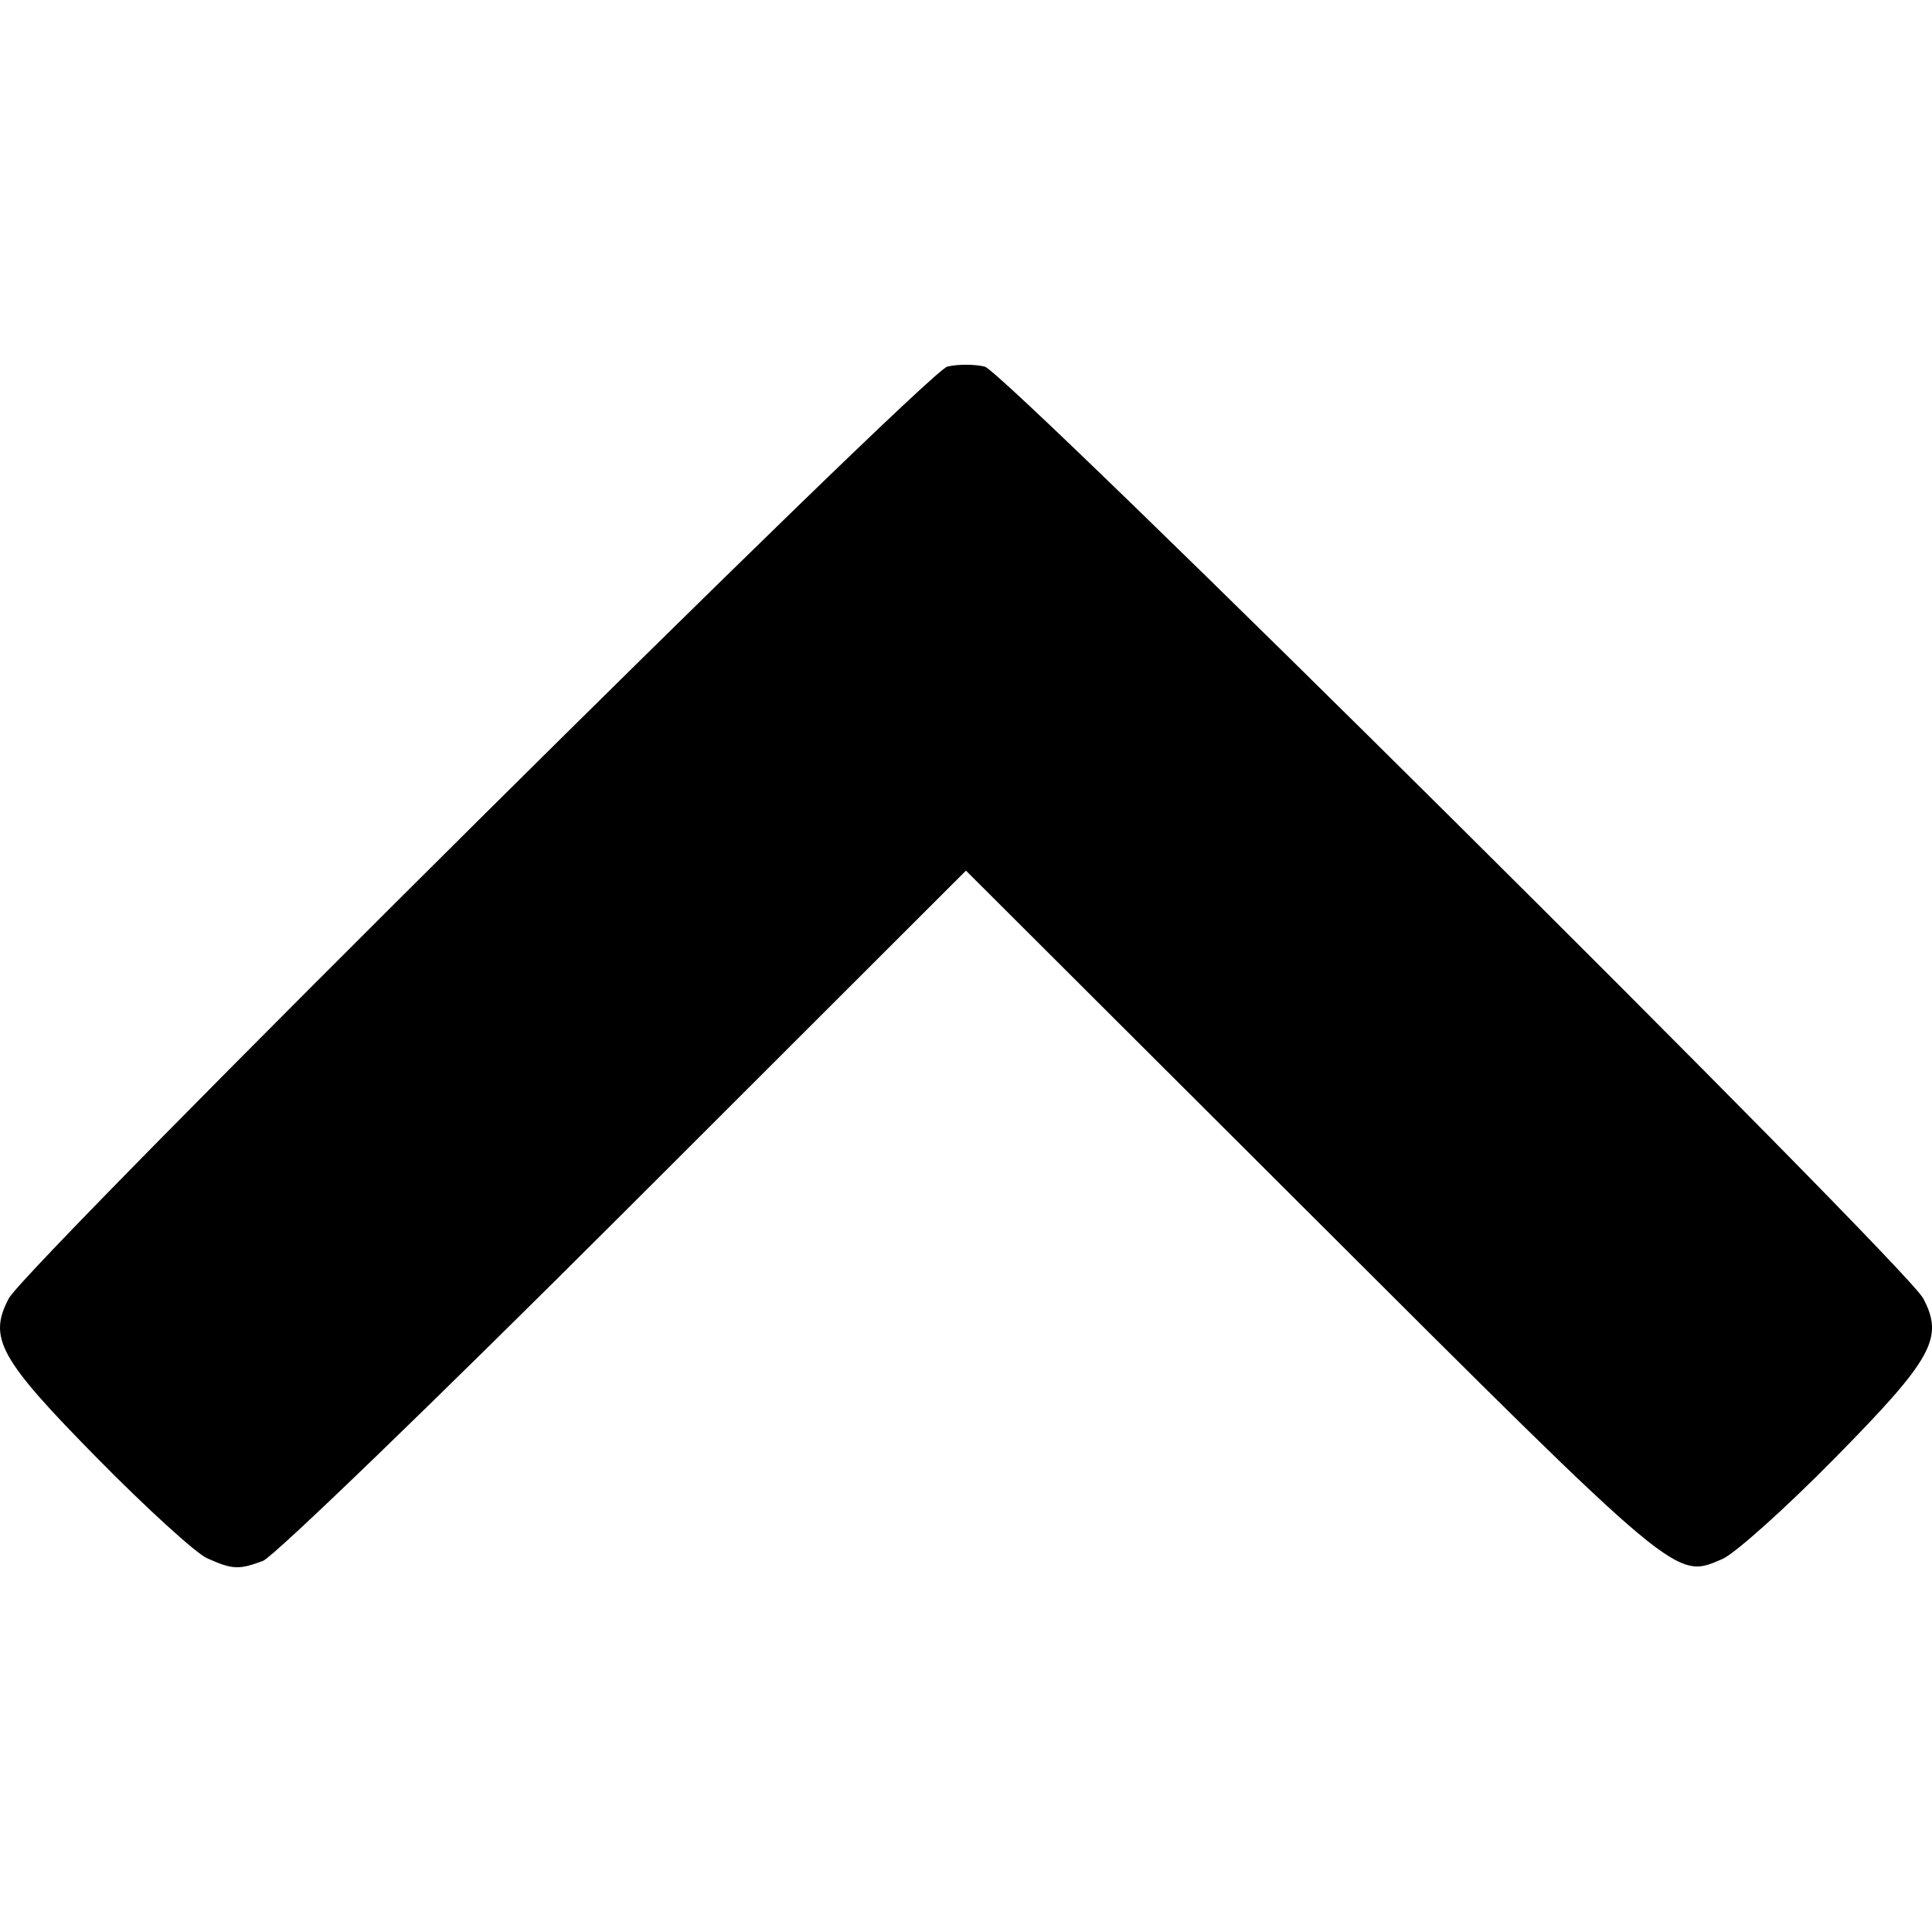
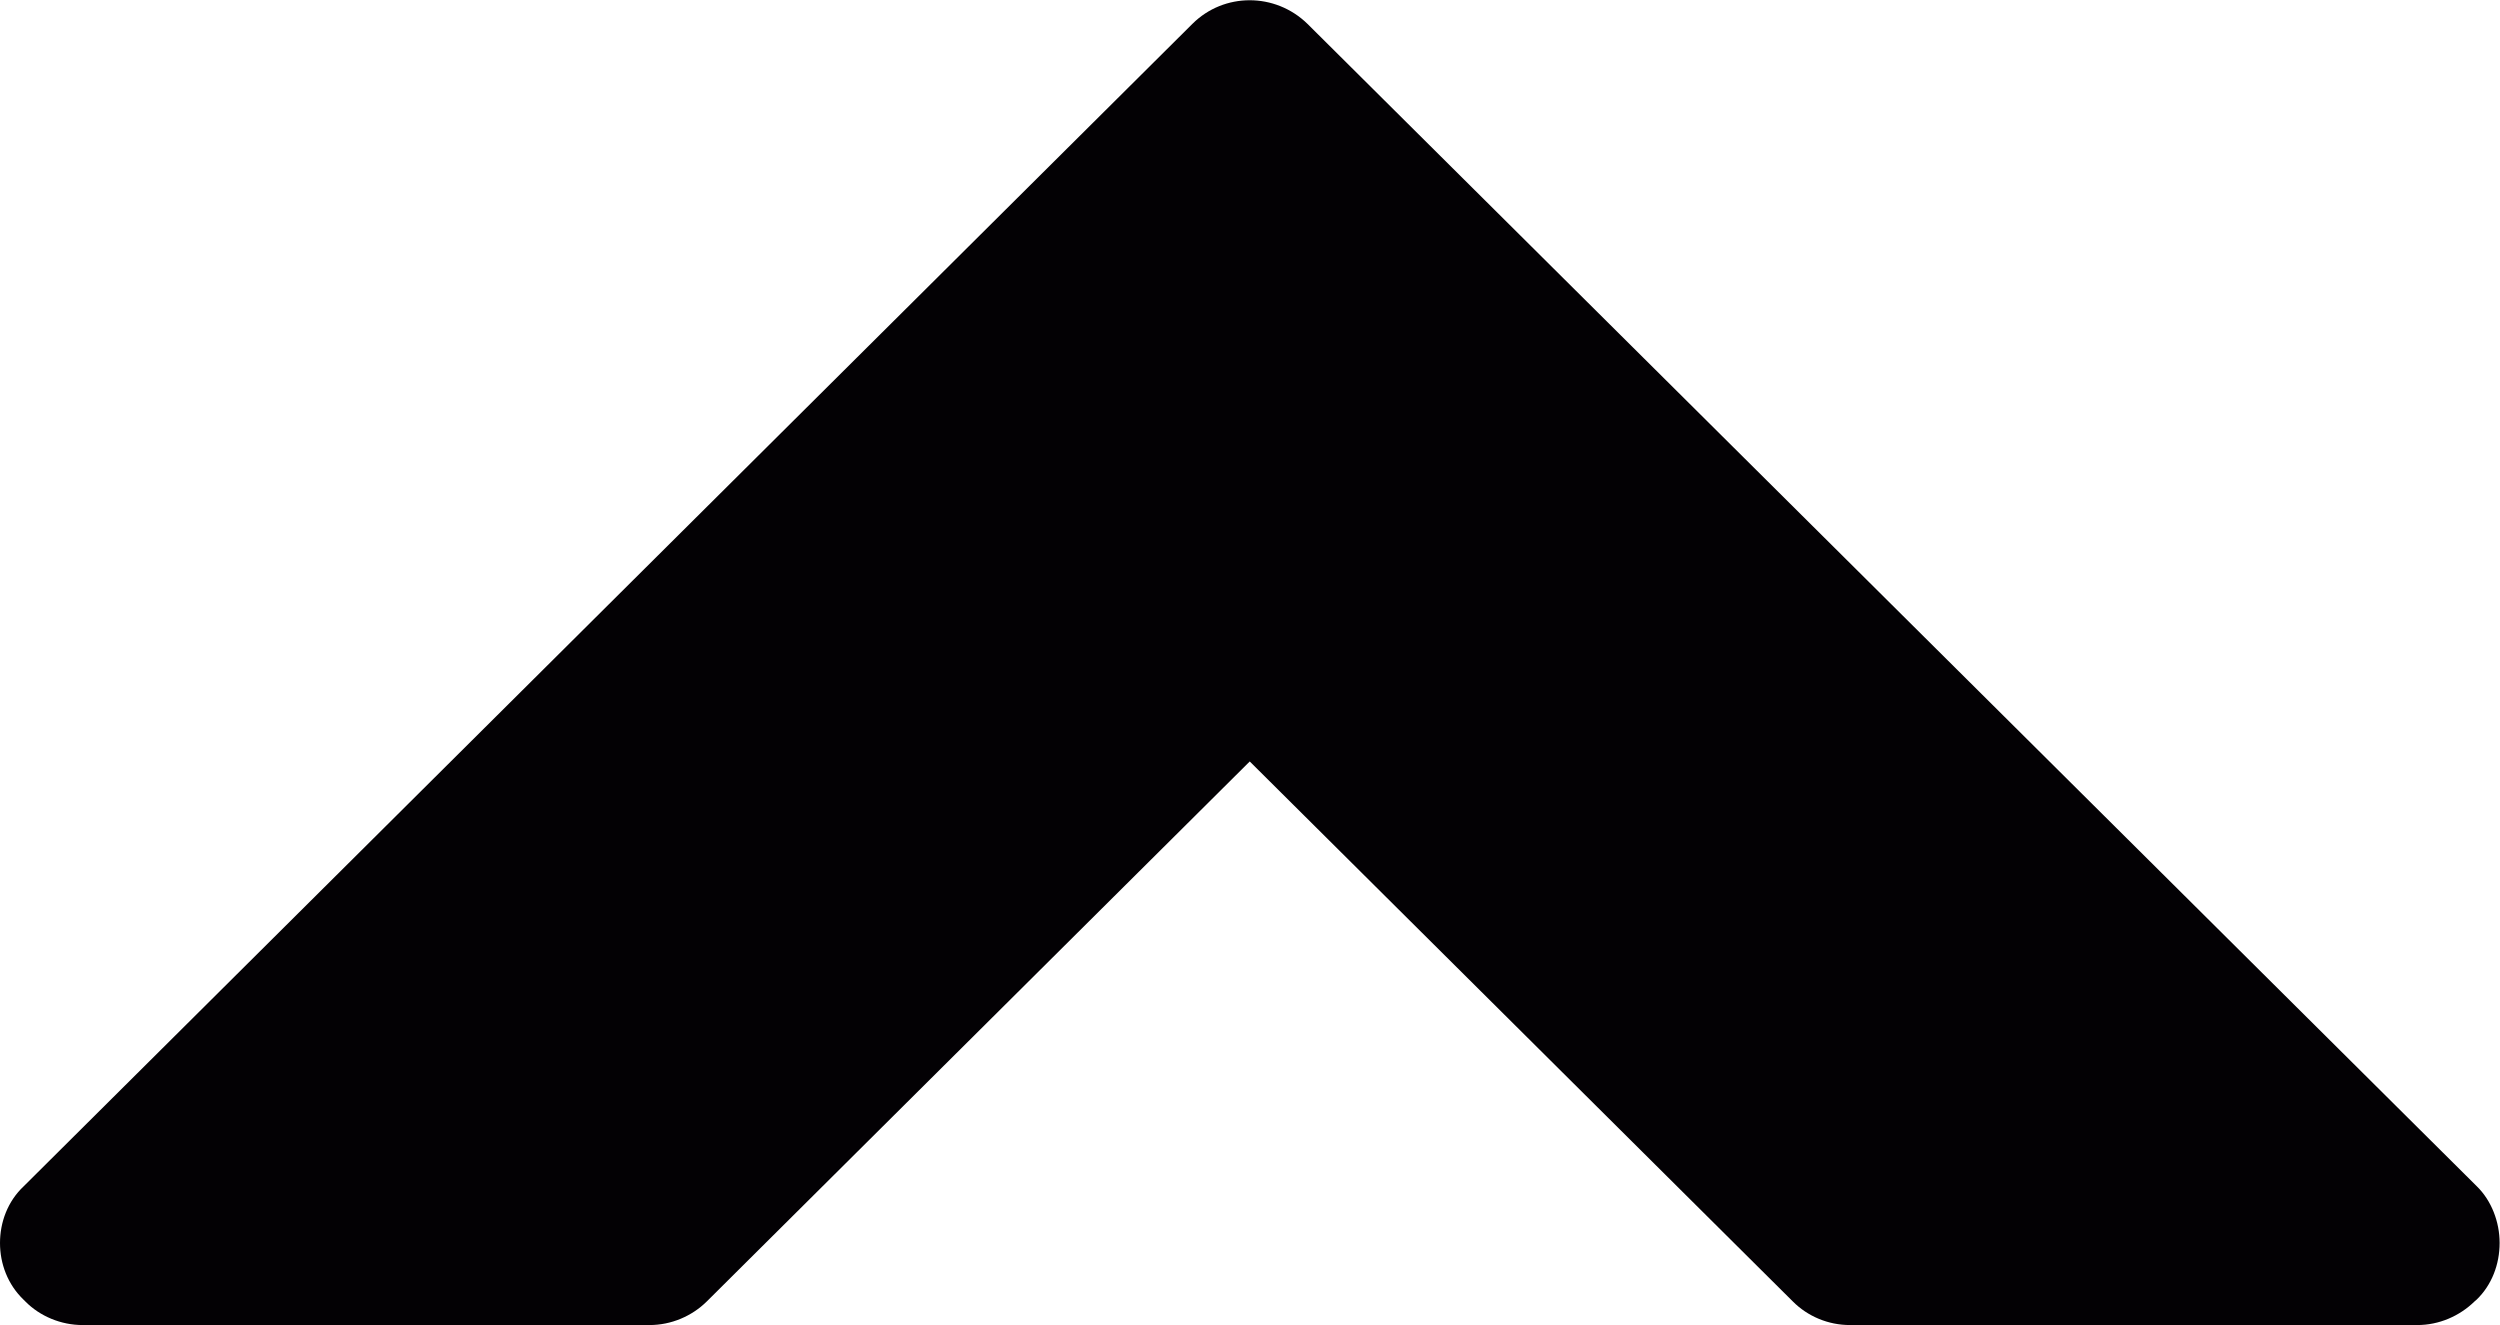
- <svg xmlns="http://www.w3.org/2000/svg" width="50" height="50" viewBox="0 0 50 50" version="1.1" id="svg4452" xml:space="preserve">
-   <defs id="defs4449" />
-   <g id="layer1">
-     <path style="fill:#000000;stroke-width:0.176" d="m 5.363,40.33 c -0.291,-0.13 -1.571,-1.296 -2.846,-2.591 C -0.016,35.166 -0.315,34.627 0.229,33.601 0.687,32.737 23.969,9.621 24.516,9.488 c 0.266,-0.065 0.702,-0.065 0.969,0 0.546,0.133 23.829,23.249 24.287,24.113 0.543,1.026 0.245,1.565 -2.289,4.138 -1.275,1.295 -2.584,2.468 -2.908,2.608 -1.221,0.525 -1.07,0.651 -10.637,-8.896 l -8.939,-8.919 -8.849,8.84 c -4.867,4.862 -9.072,8.923 -9.345,9.024 -0.626,0.233 -0.791,0.225 -1.441,-0.067 z" id="path1" />
+ <svg xmlns="http://www.w3.org/2000/svg" height="53" width="100" version="1.1" id="Capa_1" viewBox="0 0 2.433 1.289" xml:space="preserve">
+   <defs id="defs1" />
+   <g id="g1" transform="matrix(0.125,0,0,0.124287,0,-0.564698)">
+     <path style="fill:#030104" d="m 19.461,14.274 c 0,0.168 -0.061,0.33 -0.18,0.445 l -0.014,0.012 c -0.119,0.117 -0.279,0.186 -0.447,0.186 h -4.418 c -0.166,0 -0.328,-0.067 -0.445,-0.186 L 9.73,10.504 5.504,14.731 C 5.387,14.848 5.225,14.917 5.057,14.917 H 0.642 c -0.164,0 -0.33,-0.067 -0.446,-0.186 L 0.185,14.72 C 0.059,14.599 0,14.435 0,14.275 0,14.113 0.059,13.949 0.185,13.83 L 9.284,4.728 c 0.246,-0.246 0.644,-0.246 0.895,0 l 9.103,9.101 c 0.116,0.113 0.179,0.281 0.179,0.445 z" id="path1" />
  </g>
</svg>
